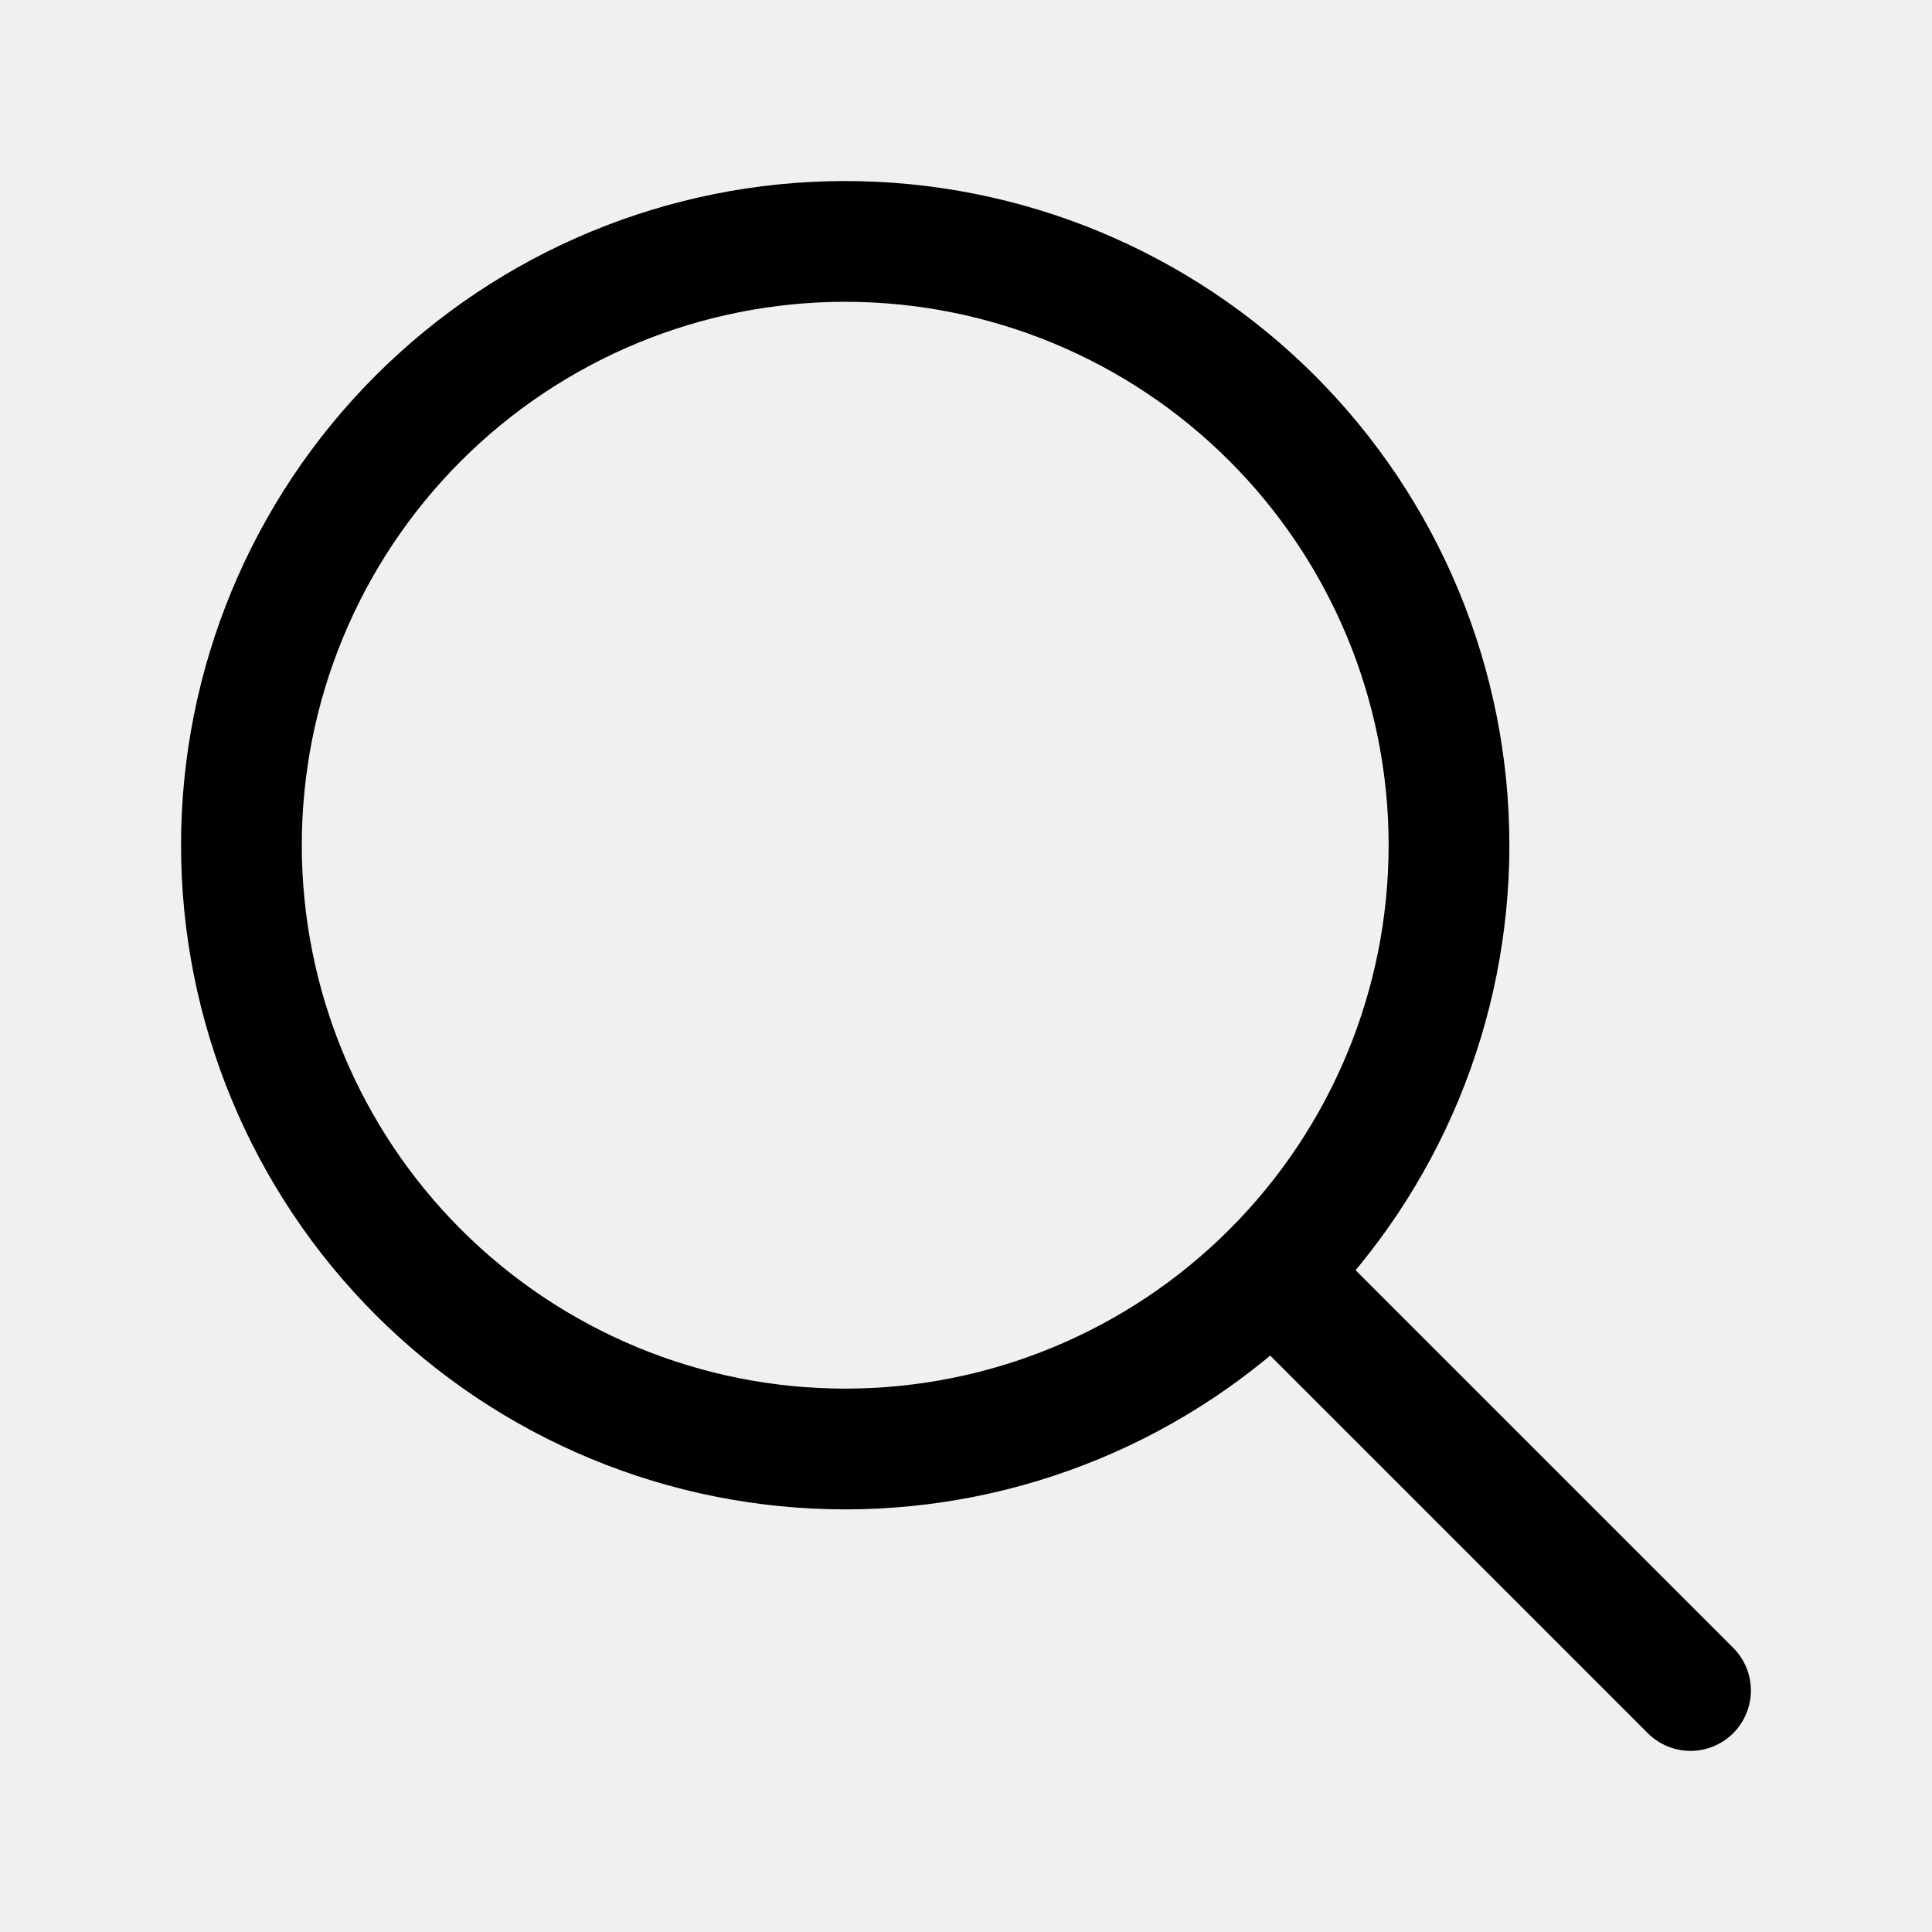
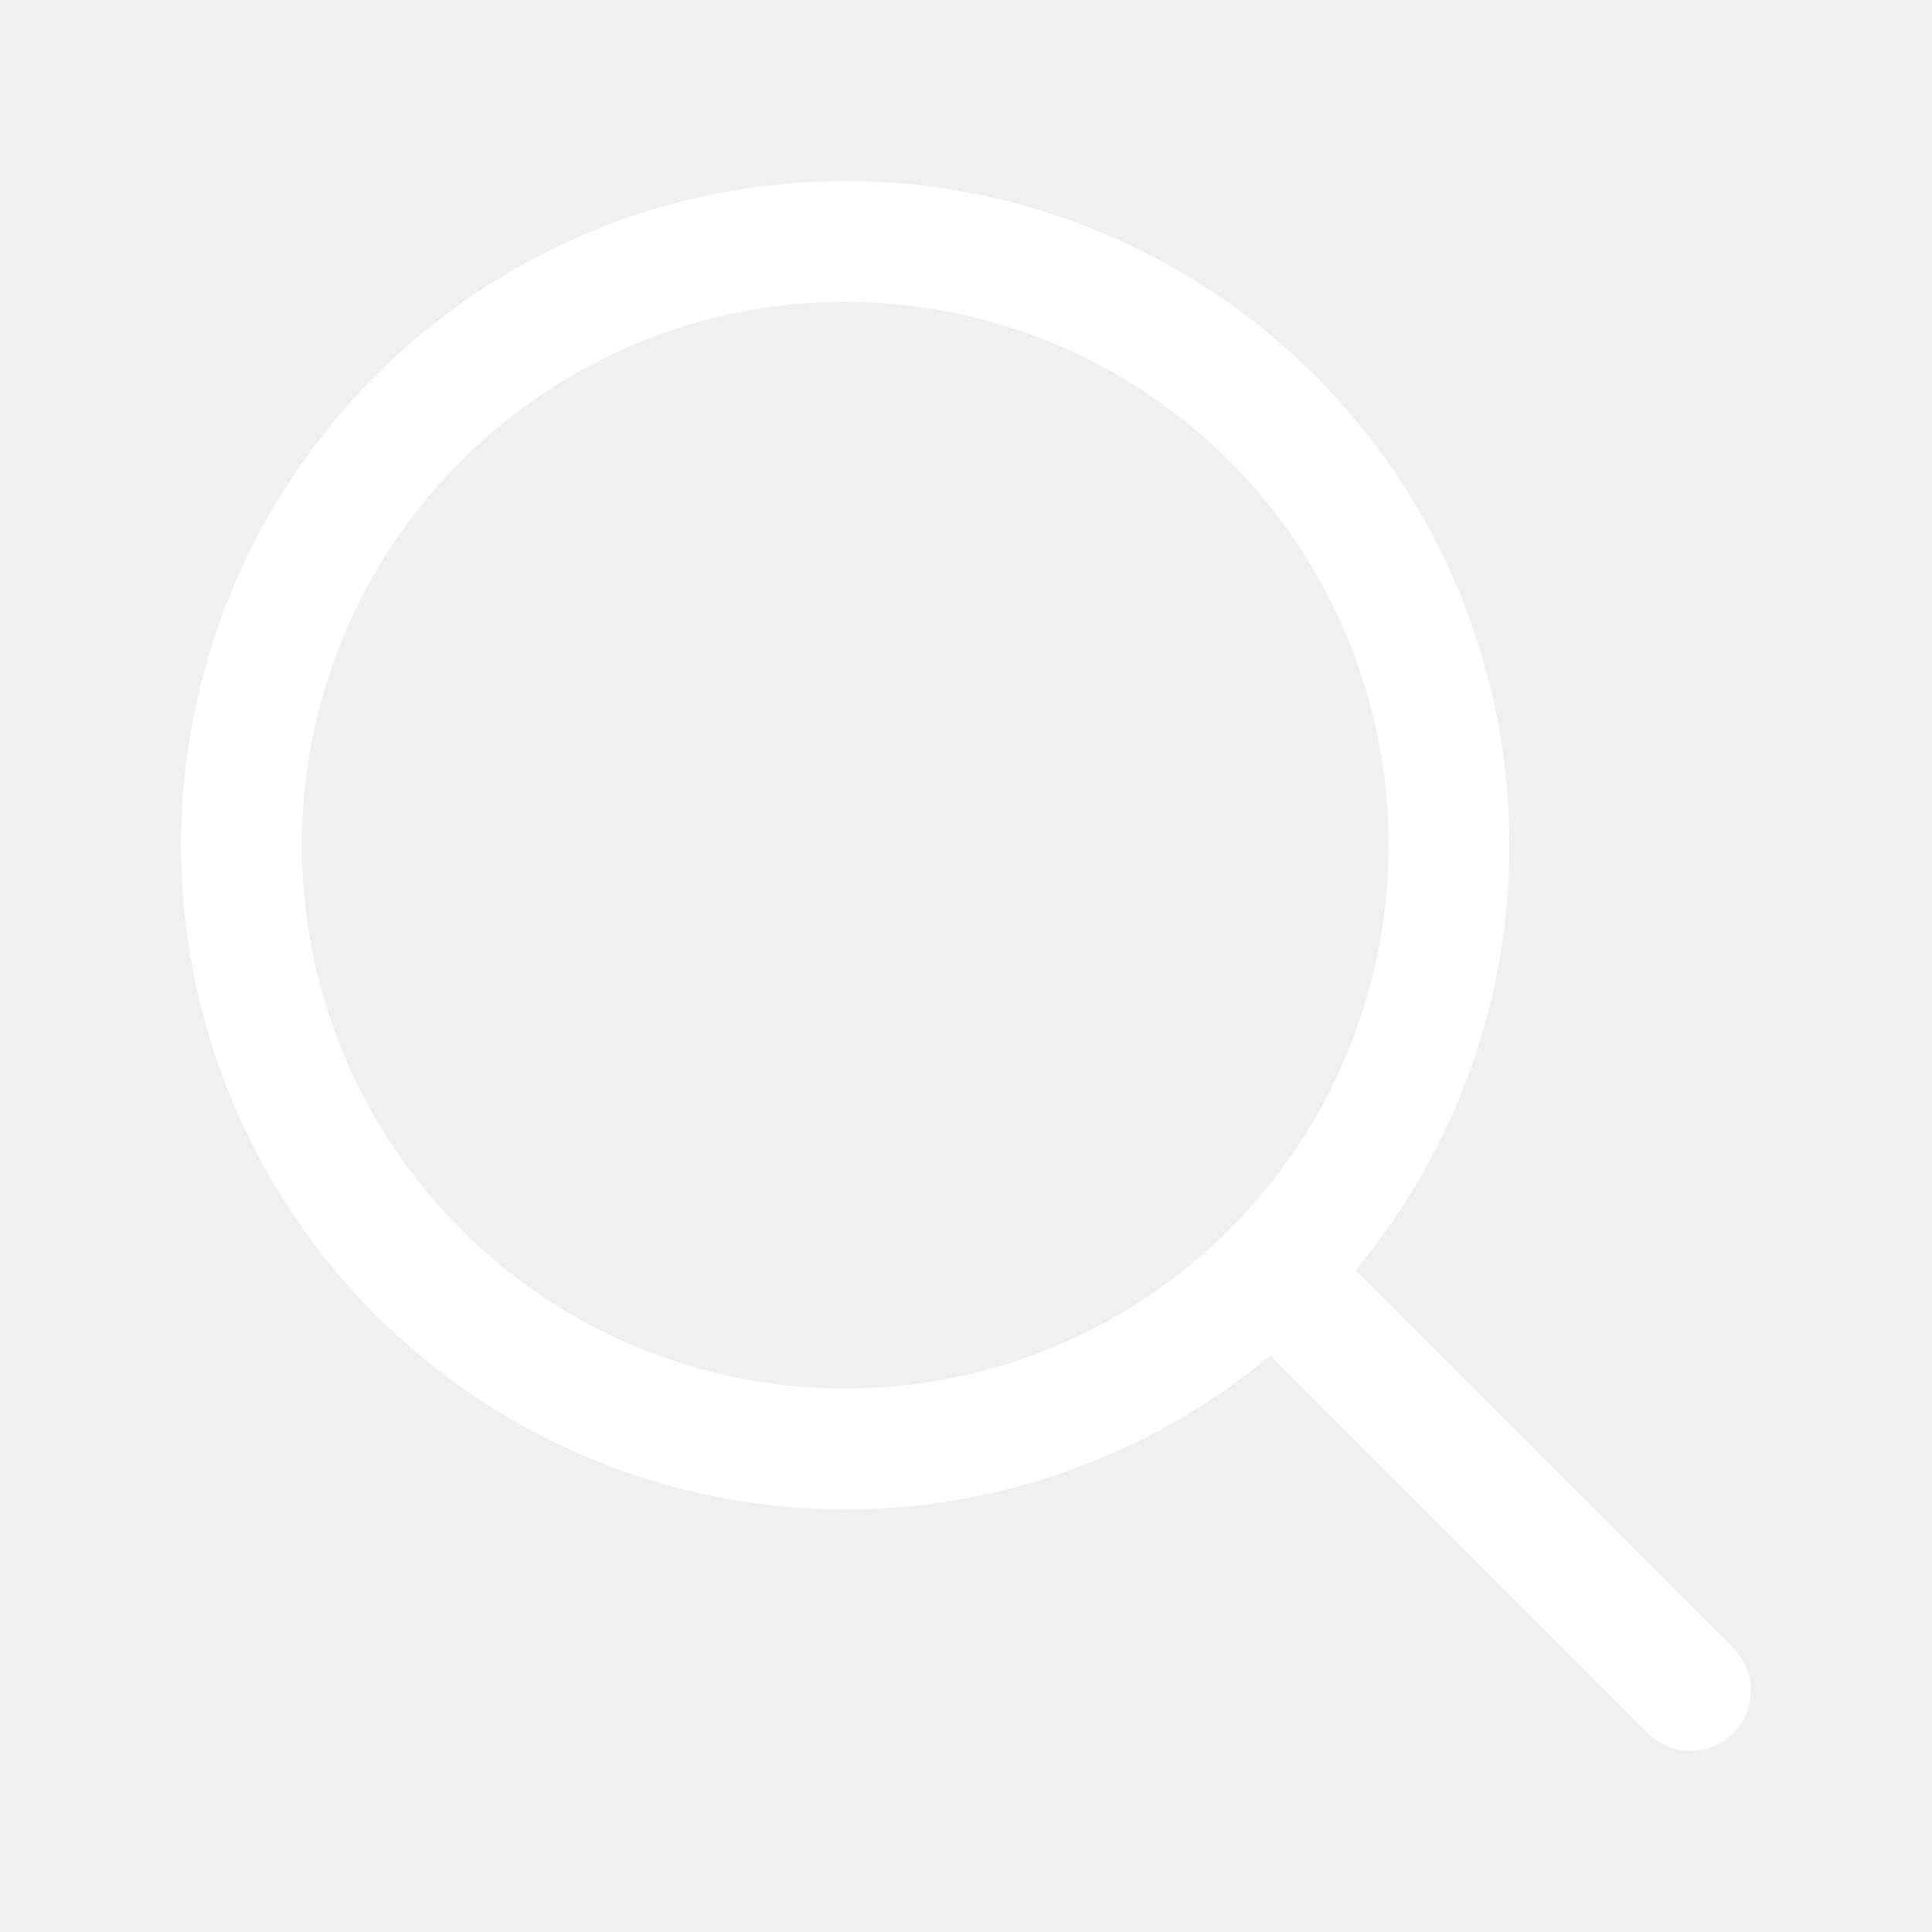
<svg xmlns="http://www.w3.org/2000/svg" width="24" height="24" viewBox="0 0 24 24" fill="none">
  <g id="Frame">
-     <path id="Vector" d="M21 21L15.803 15.803M15.803 15.803C17.21 14.396 18 12.489 18 10.499C18 8.51 17.21 6.603 15.803 5.196C14.396 3.789 12.489 2.999 10.499 2.999C8.51 2.999 6.603 3.789 5.196 5.196C3.789 6.603 2.999 8.51 2.999 10.499C2.999 12.489 3.789 14.396 5.196 15.803C6.603 17.21 8.51 18 10.499 18C12.489 18 14.396 17.21 15.803 15.803Z" stroke="black" stroke-width="1.5" stroke-linecap="round" stroke-linejoin="round" />
+     <path id="Vector" d="M21 21L15.803 15.803M15.803 15.803C17.21 14.396 18 12.489 18 10.499C18 8.51 17.21 6.603 15.803 5.196C14.396 3.789 12.489 2.999 10.499 2.999C8.51 2.999 6.603 3.789 5.196 5.196C3.789 6.603 2.999 8.51 2.999 10.499C2.999 12.489 3.789 14.396 5.196 15.803C6.603 17.21 8.51 18 10.499 18C12.489 18 14.396 17.21 15.803 15.803Z" stroke="white" stroke-width="1.5" stroke-linecap="round" stroke-linejoin="round" />
  </g>
</svg>
